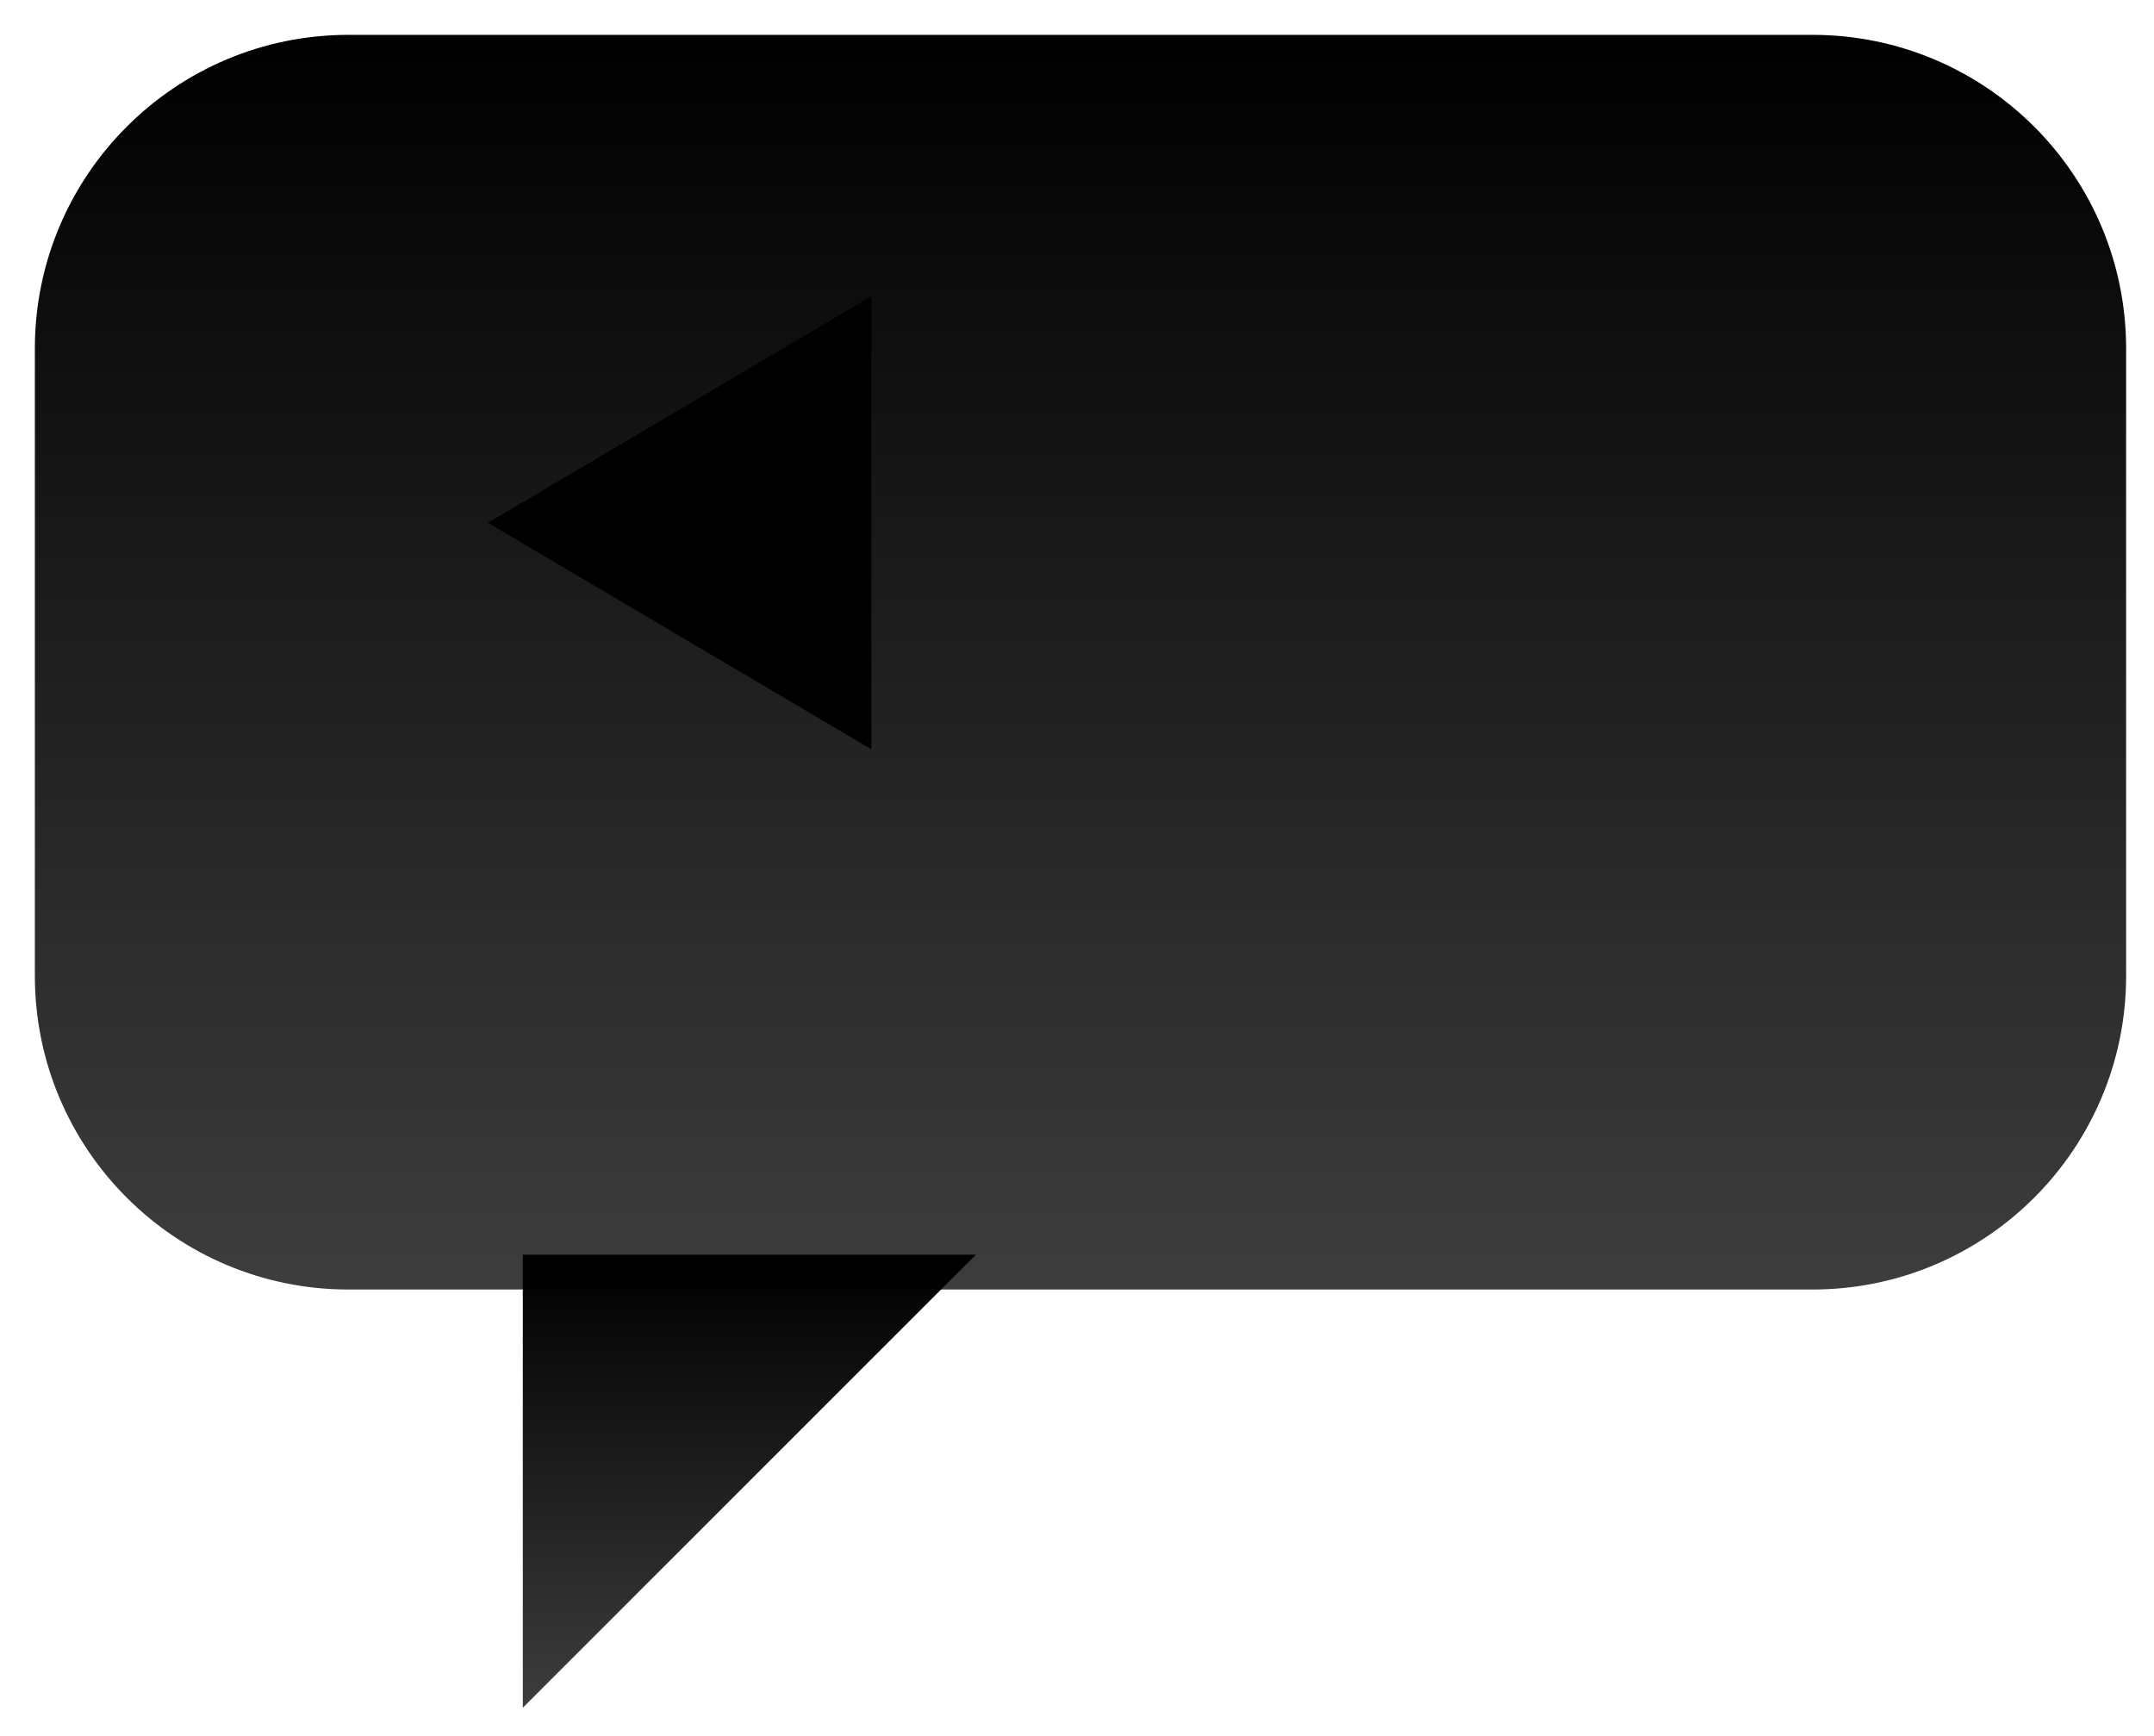
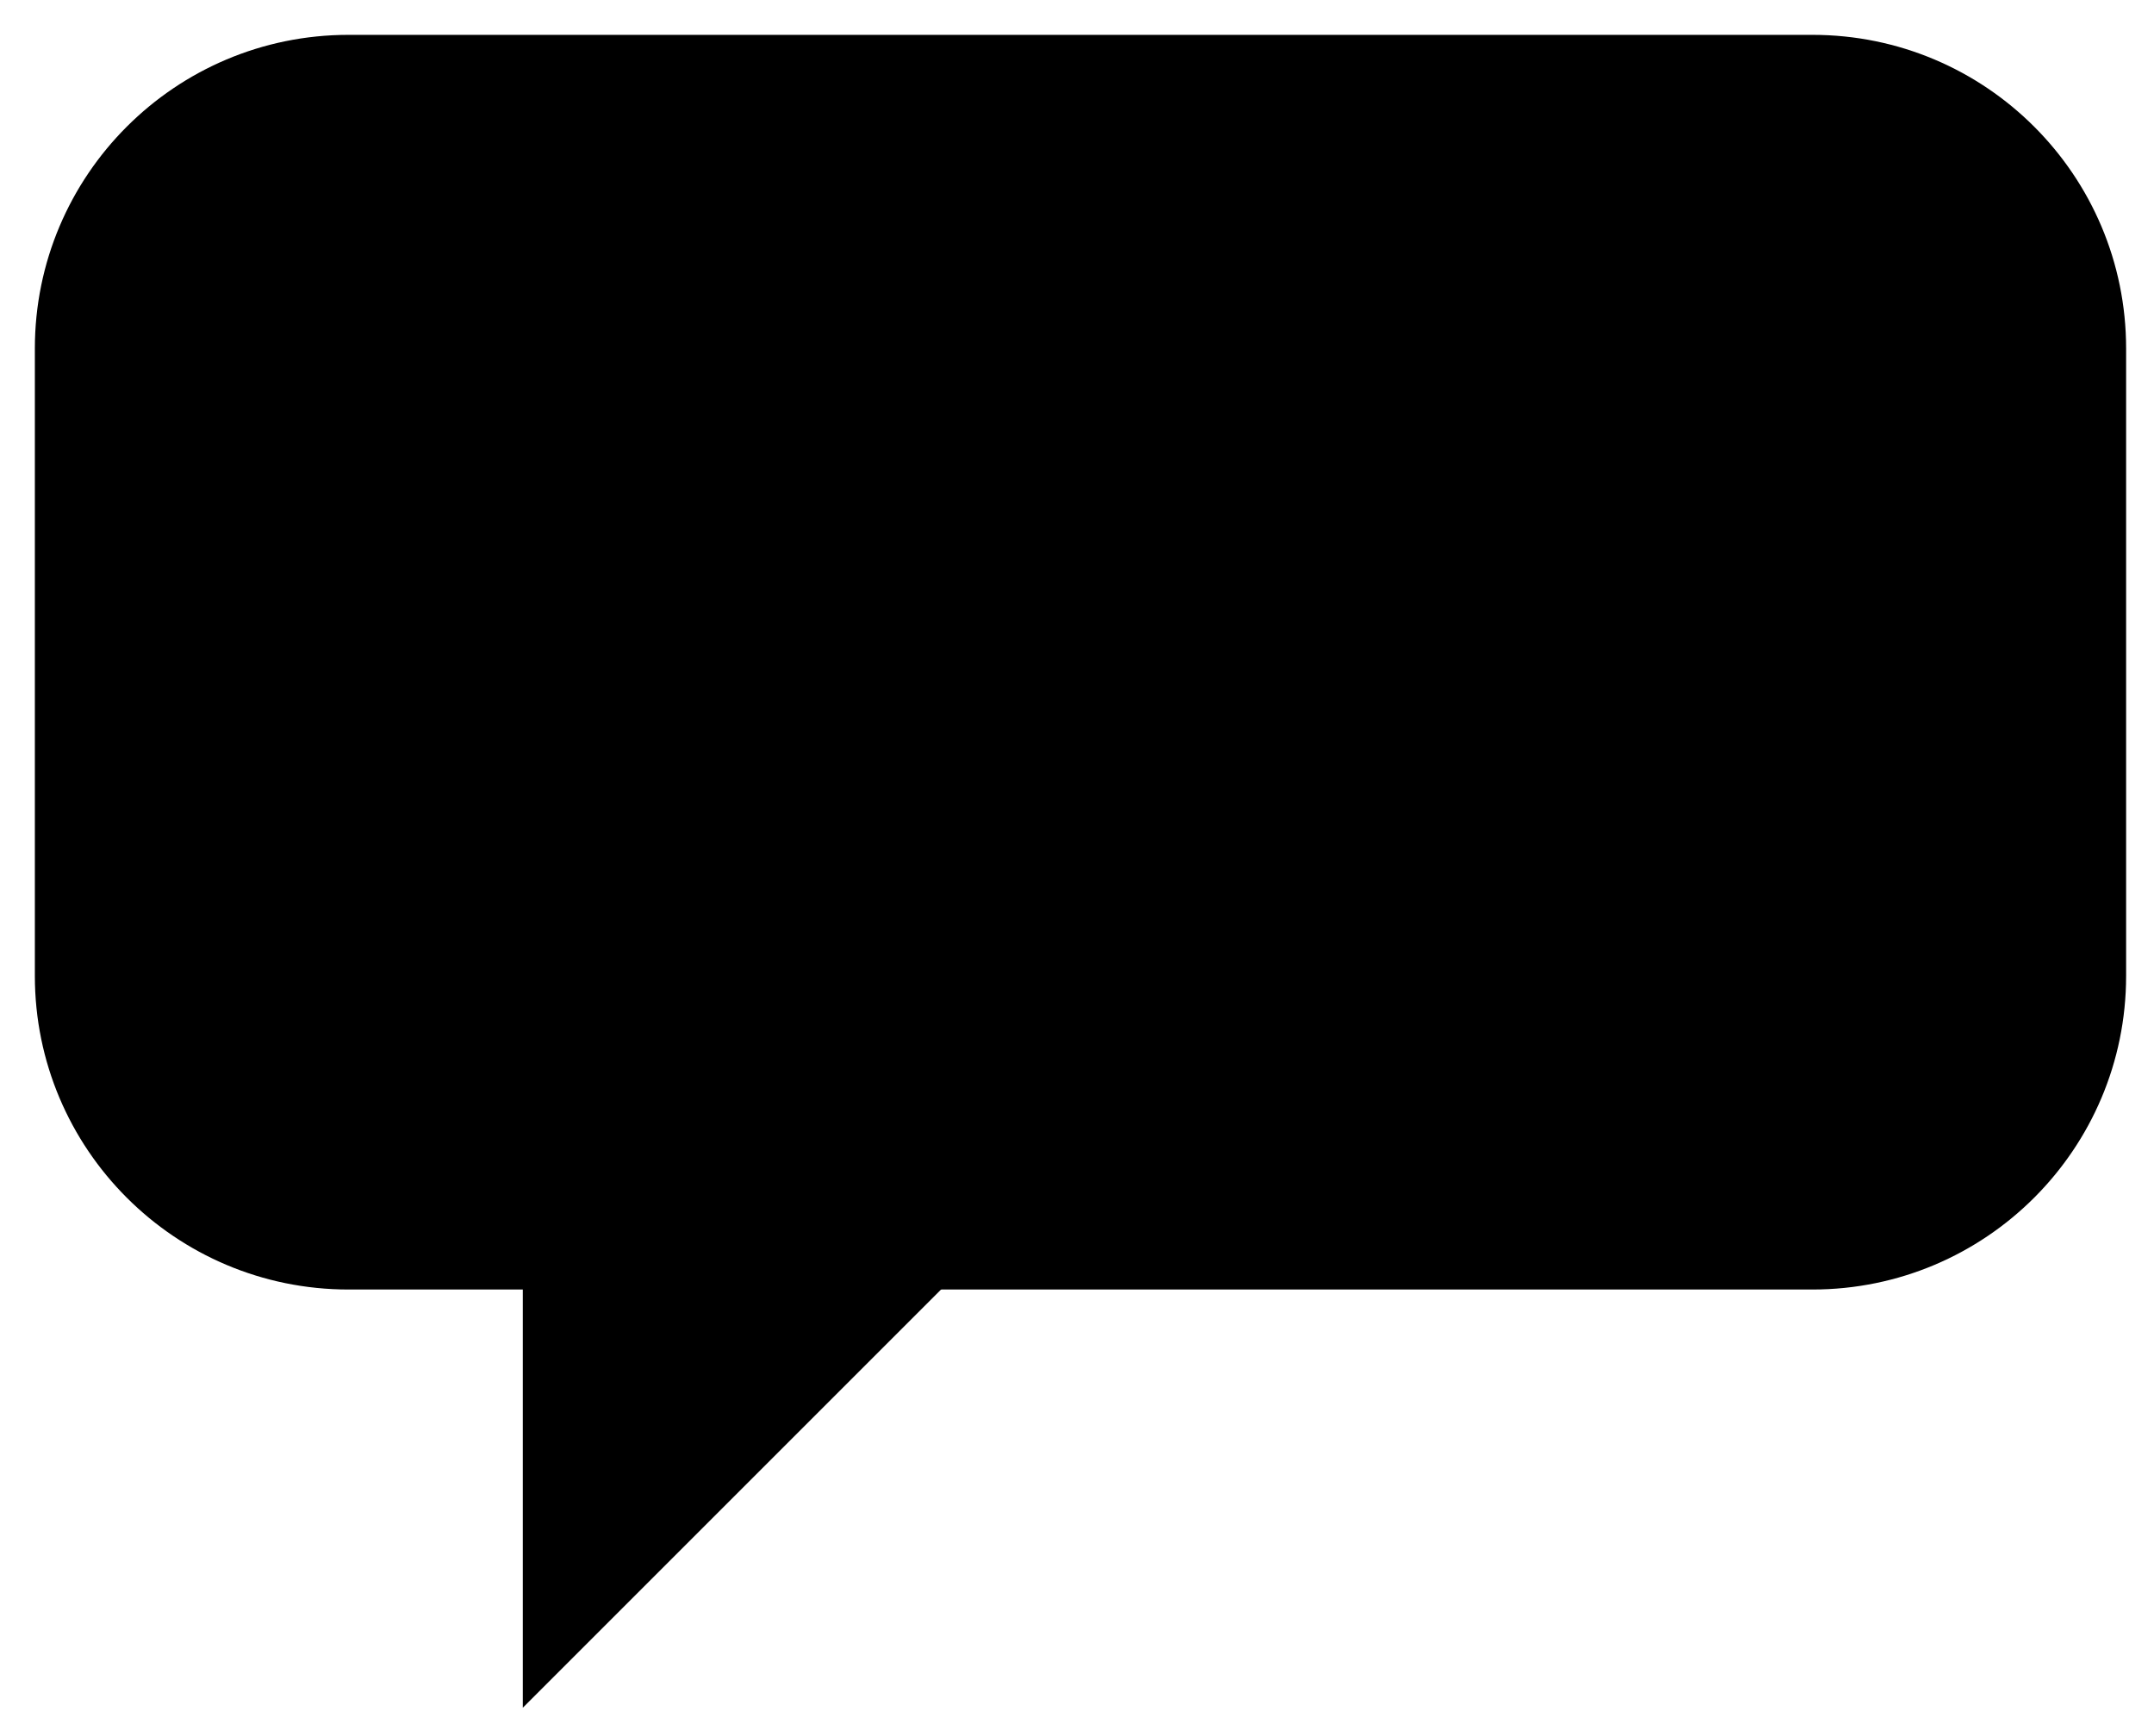
<svg xmlns="http://www.w3.org/2000/svg" viewBox="0 0 61.8 49.8">
  <defs>
-     <linearGradient id="scl2" x1="0" y1="0" x2="0" y2="1">
-       <stop stop-color="{{graphic1Color}}" />
-       <stop offset="1" stop-color="{{graphic1Color}}" stop-opacity="0.76" />
-     </linearGradient>
+     
  </defs>
  <g transform="translate(-13 -9)">
-     <rect x="14" y="10" width="60" height="36" rx="9" fill="url(#scl2)" />
-     <polygon points="28,45 28,58 41,45" fill="url(#scl2)" />
+     <rect x="14" y="10" width="60" height="36" rx="9" fill="{{graphic1Color}}" />
+     <polygon points="28,45 28,58 41,45" fill="{{graphic1Color}}" />
    <path d="M56 36 V32 Q56 24 46 24 H36" fill="none" stroke="{{graphic2Color}}" stroke-width="3.5" stroke-linecap="round" />
    <polygon points="38,17.5 27,24 38,30.5" fill="{{graphic2Color}}" />
  </g>
</svg>
